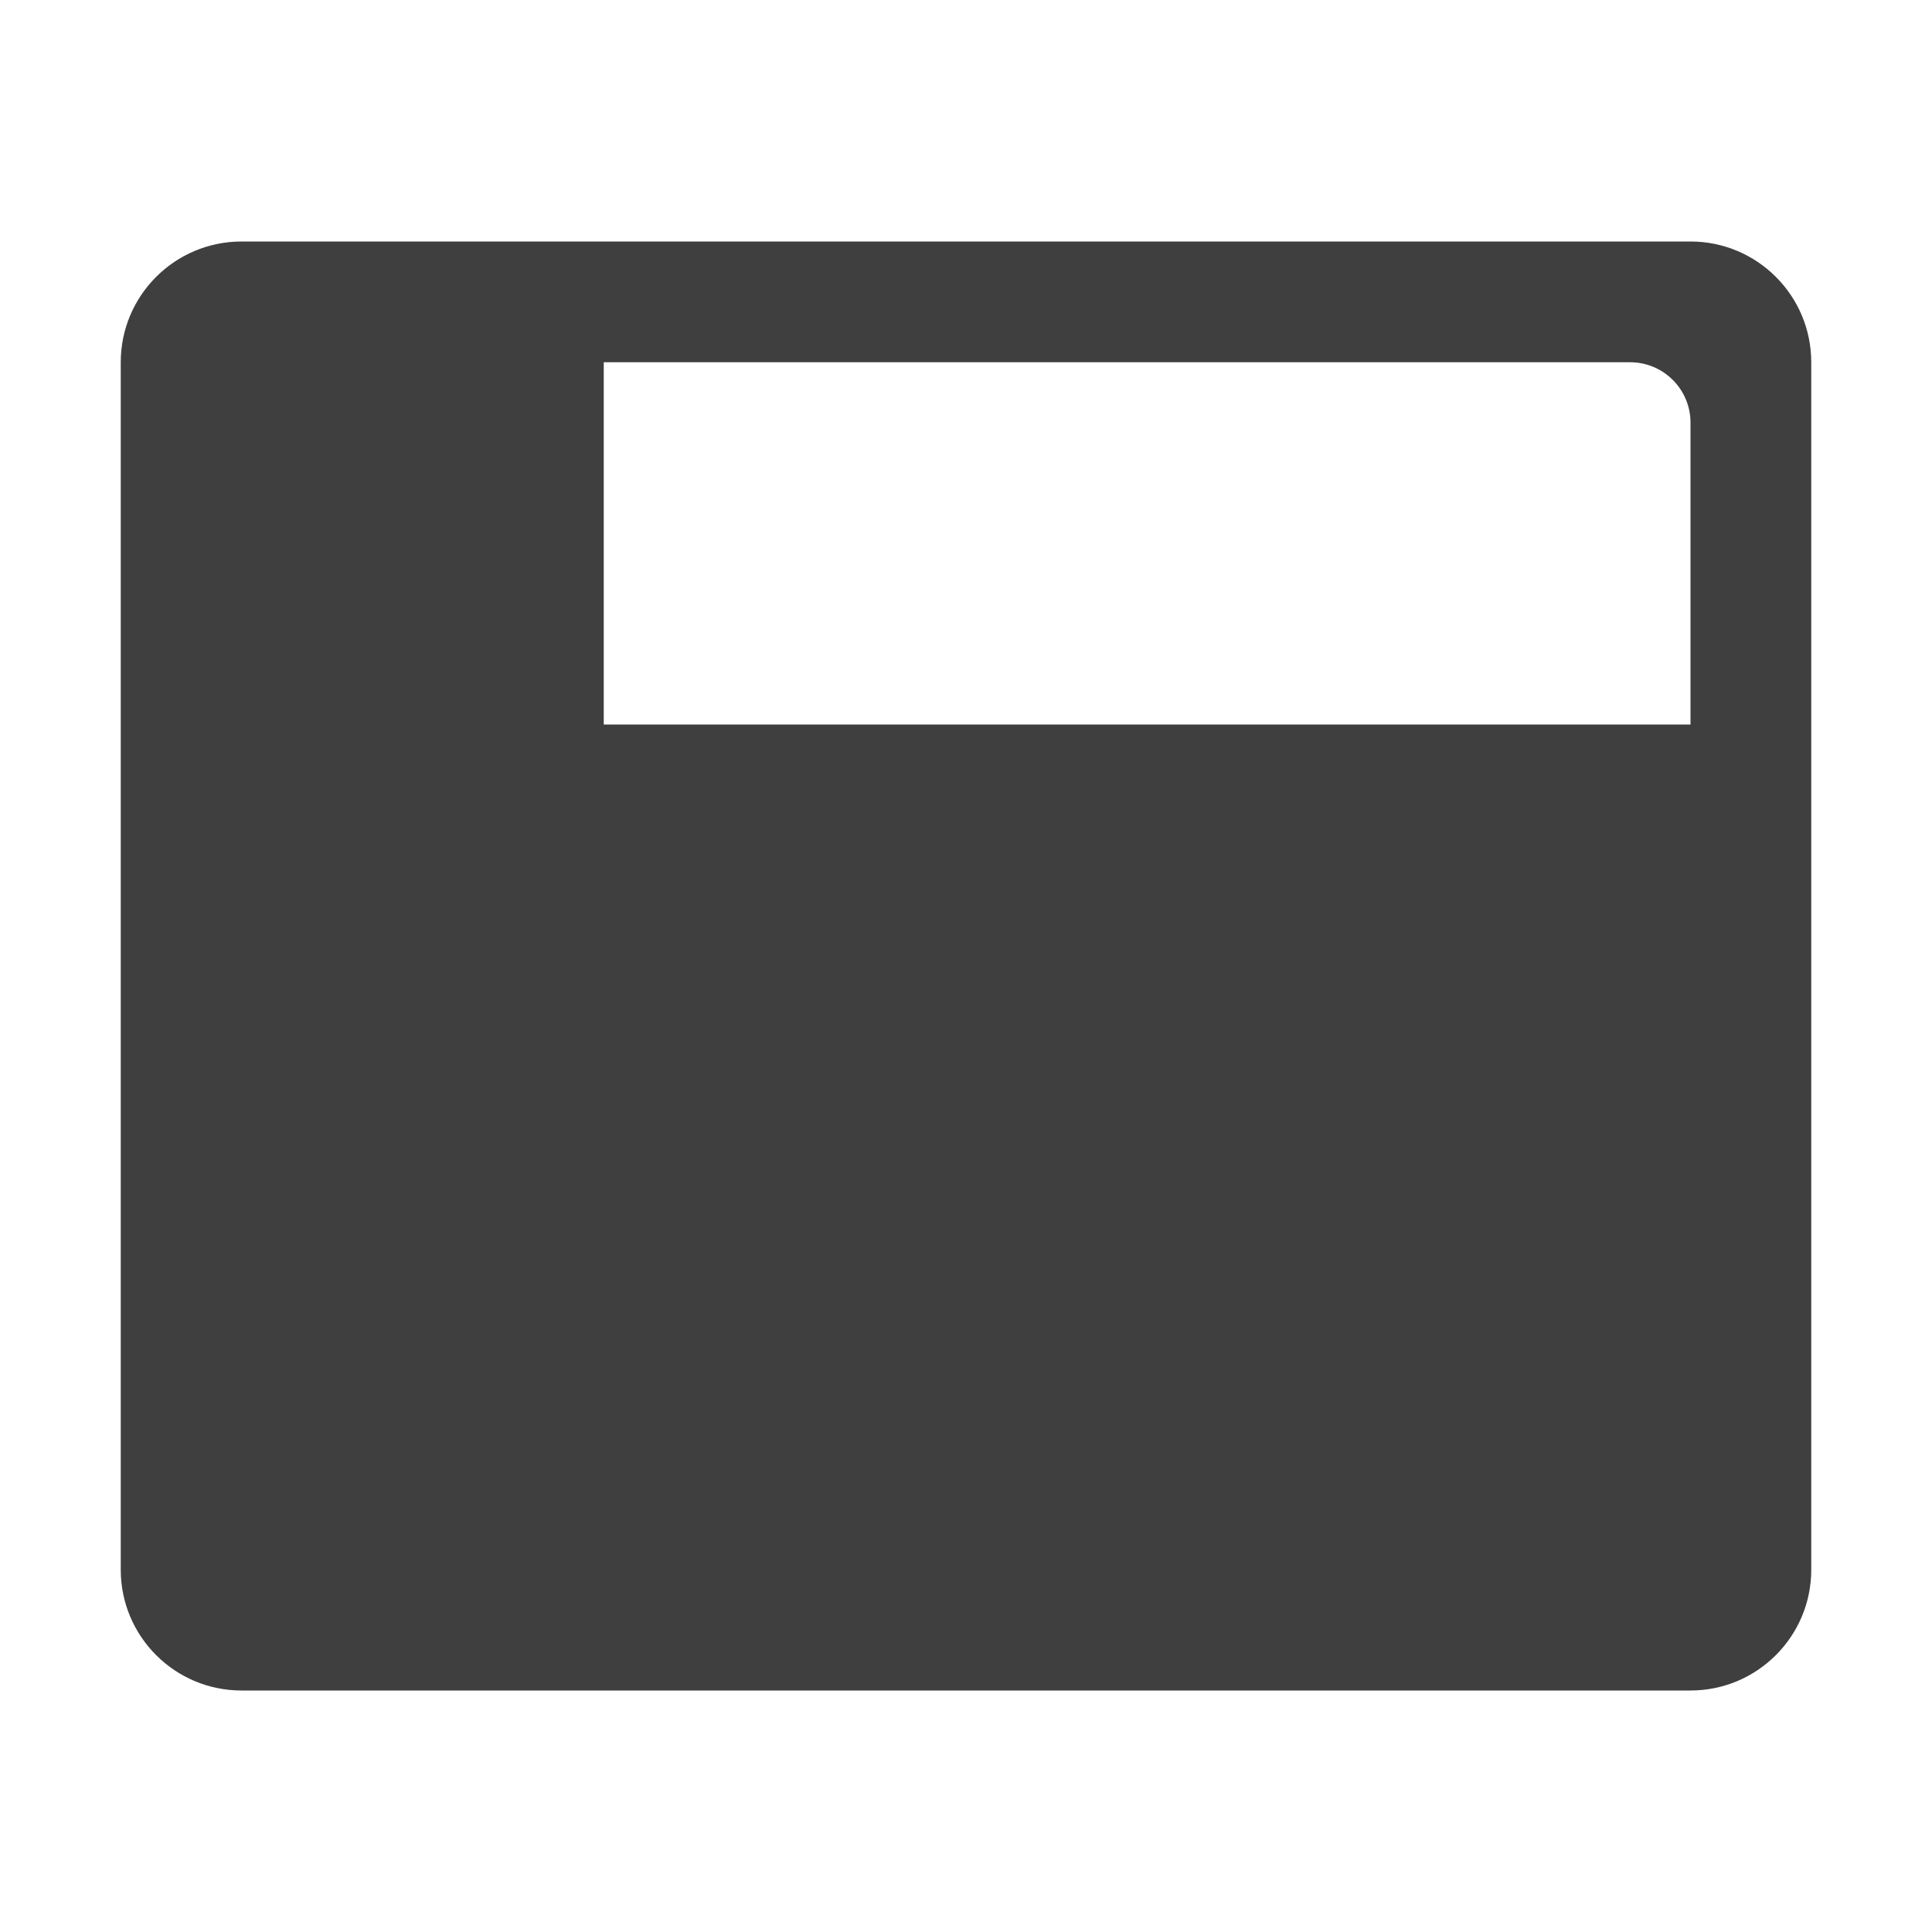
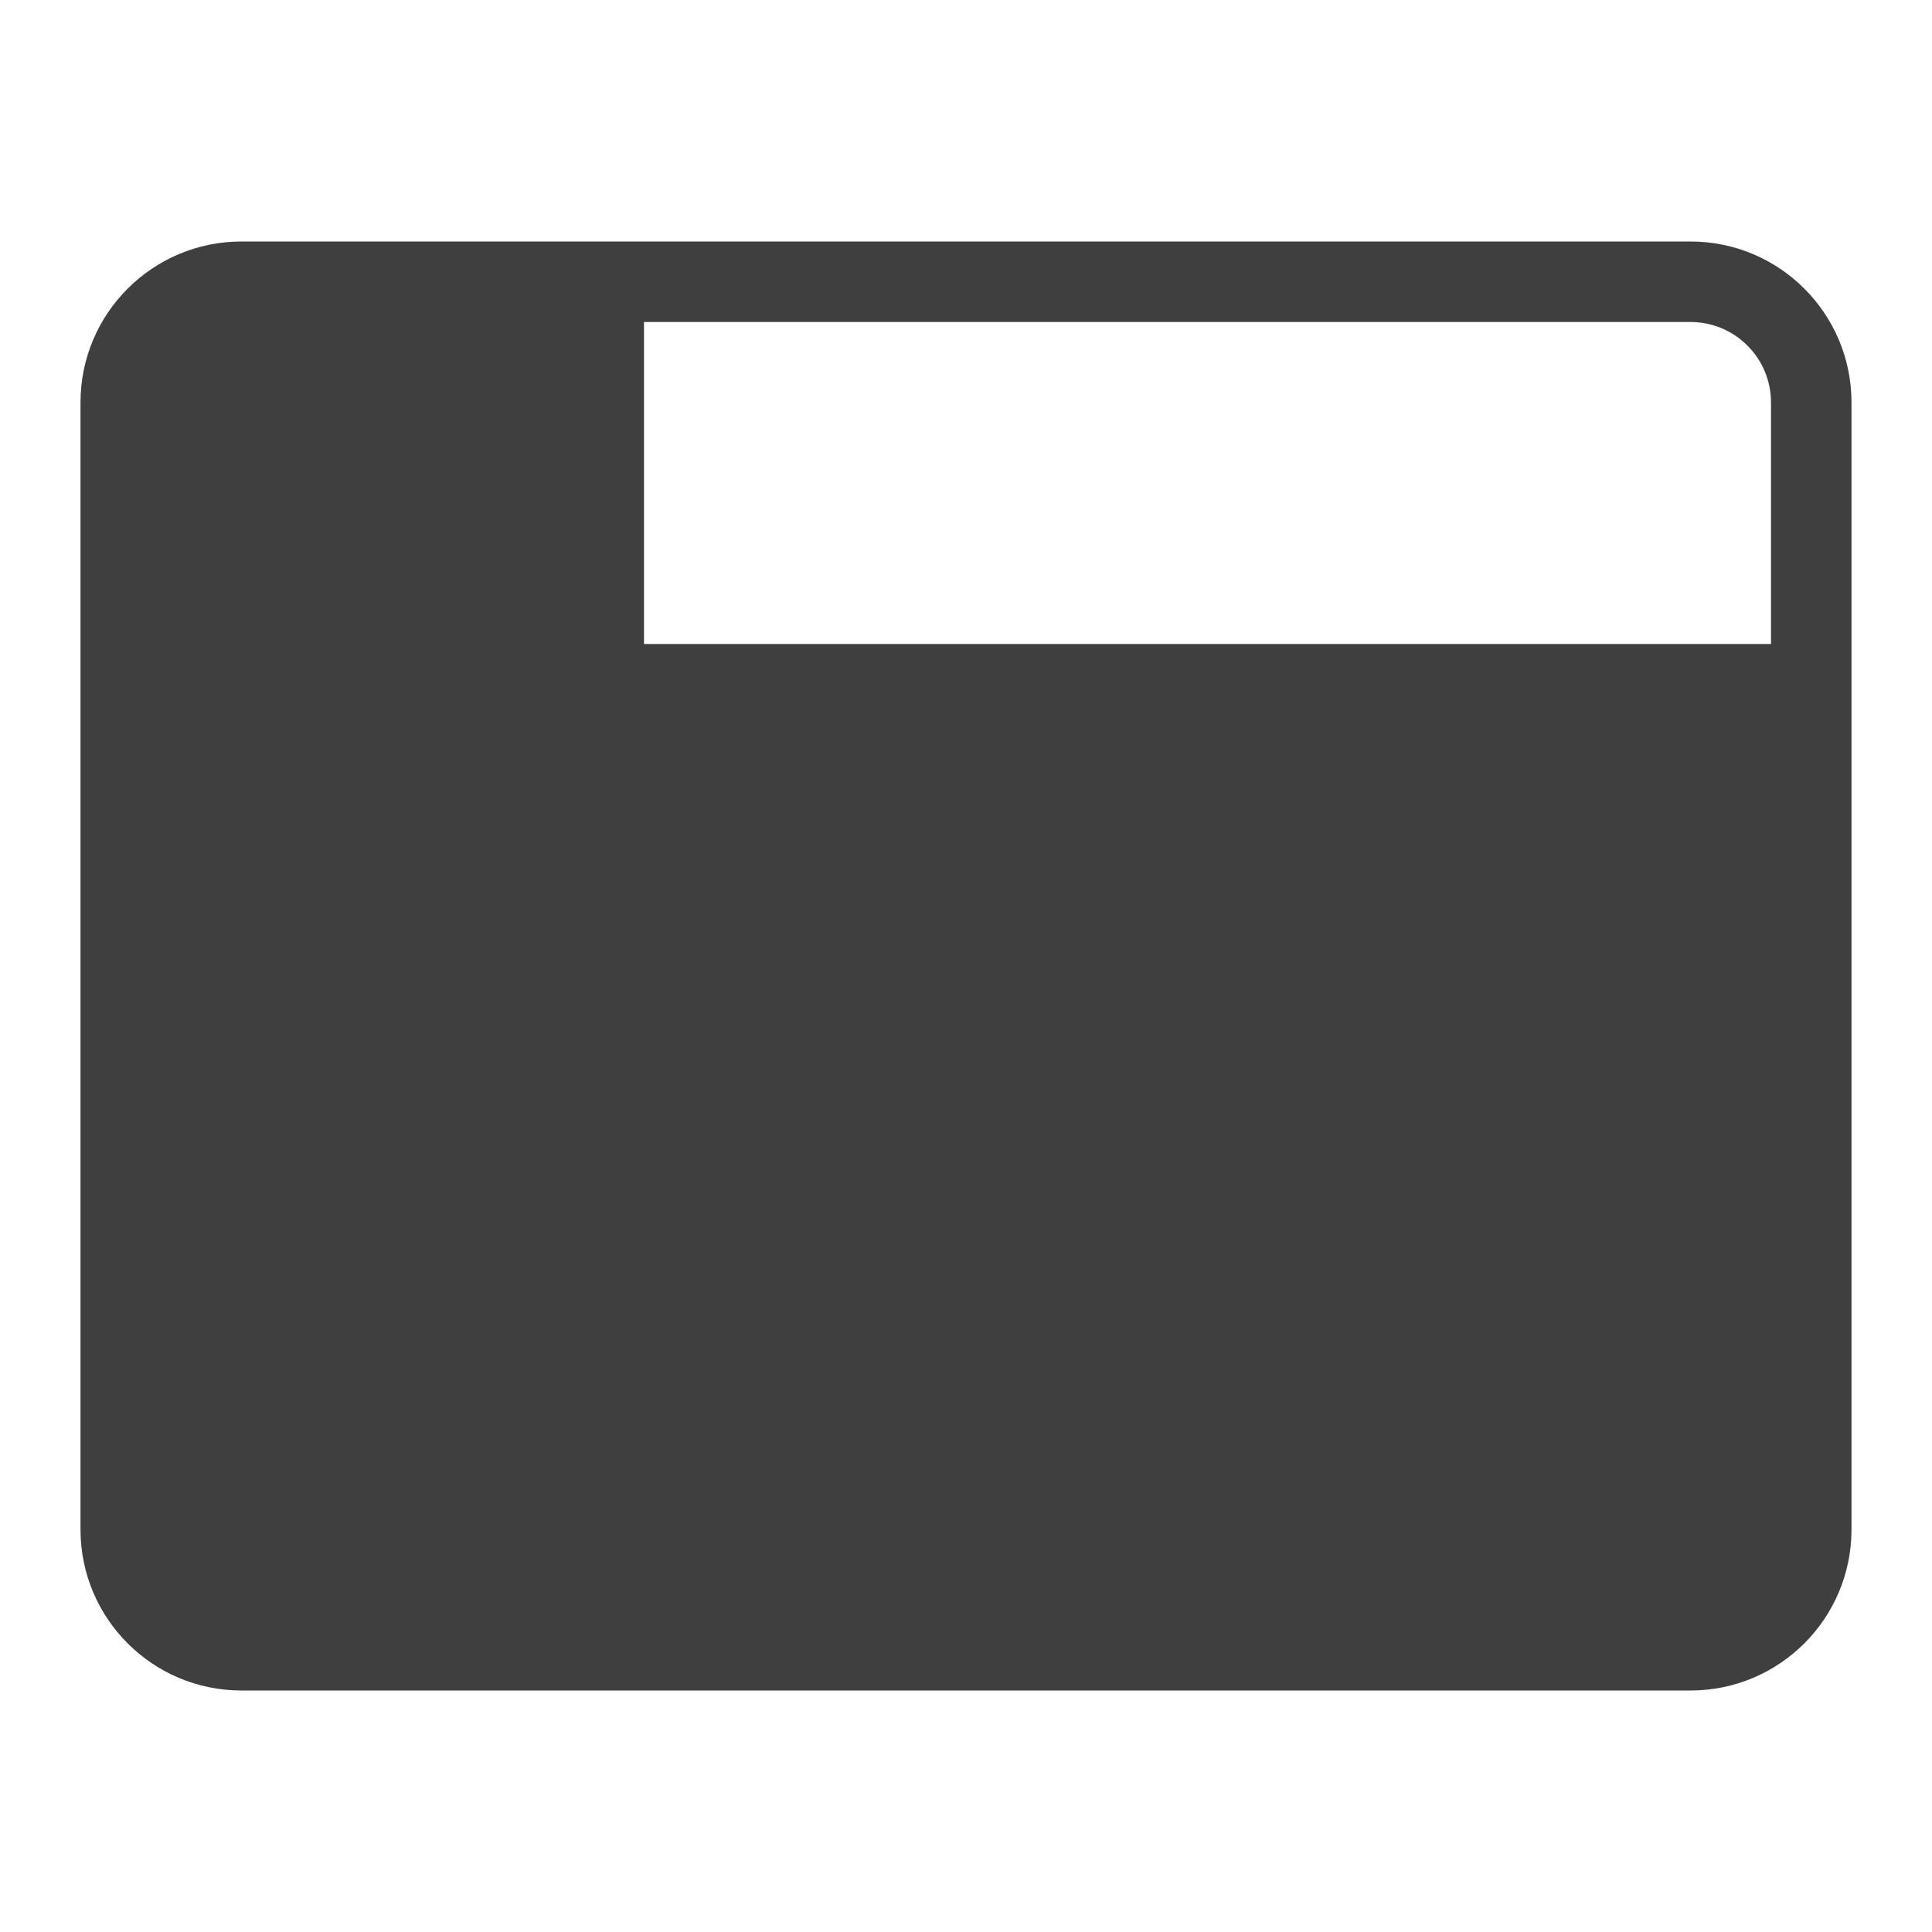
- <svg xmlns="http://www.w3.org/2000/svg" width="16" height="16" viewBox="0 0 16 16" fill="none">
-   <path fill-rule="evenodd" clip-rule="evenodd" d="M2 2C1.448 2 1 2.448 1 3V13C1 13.552 1.448 14 2 14H14C14.552 14 15 13.552 15 13V3C15 2.448 14.552 2 14 2H2ZM13.5 3H5V6H14V3.5C14 3.224 13.776 3 13.5 3Z" fill="#3F3F3F" />
+ <svg xmlns="http://www.w3.org/2000/svg" width="24" height="24" viewBox="0 0 24 24" fill="none">
+   <path fill-rule="evenodd" clip-rule="evenodd" d="M21 4H8V8H22V5C22 4.448 21.552 4 21 4ZM3 3C1.895 3 1 3.895 1 5V19C1 20.105 1.895 21 3 21H21C22.105 21 23 20.105 23 19V5C23 3.895 22.105 3 21 3H3Z" fill="#3F3F3F" />
</svg>
